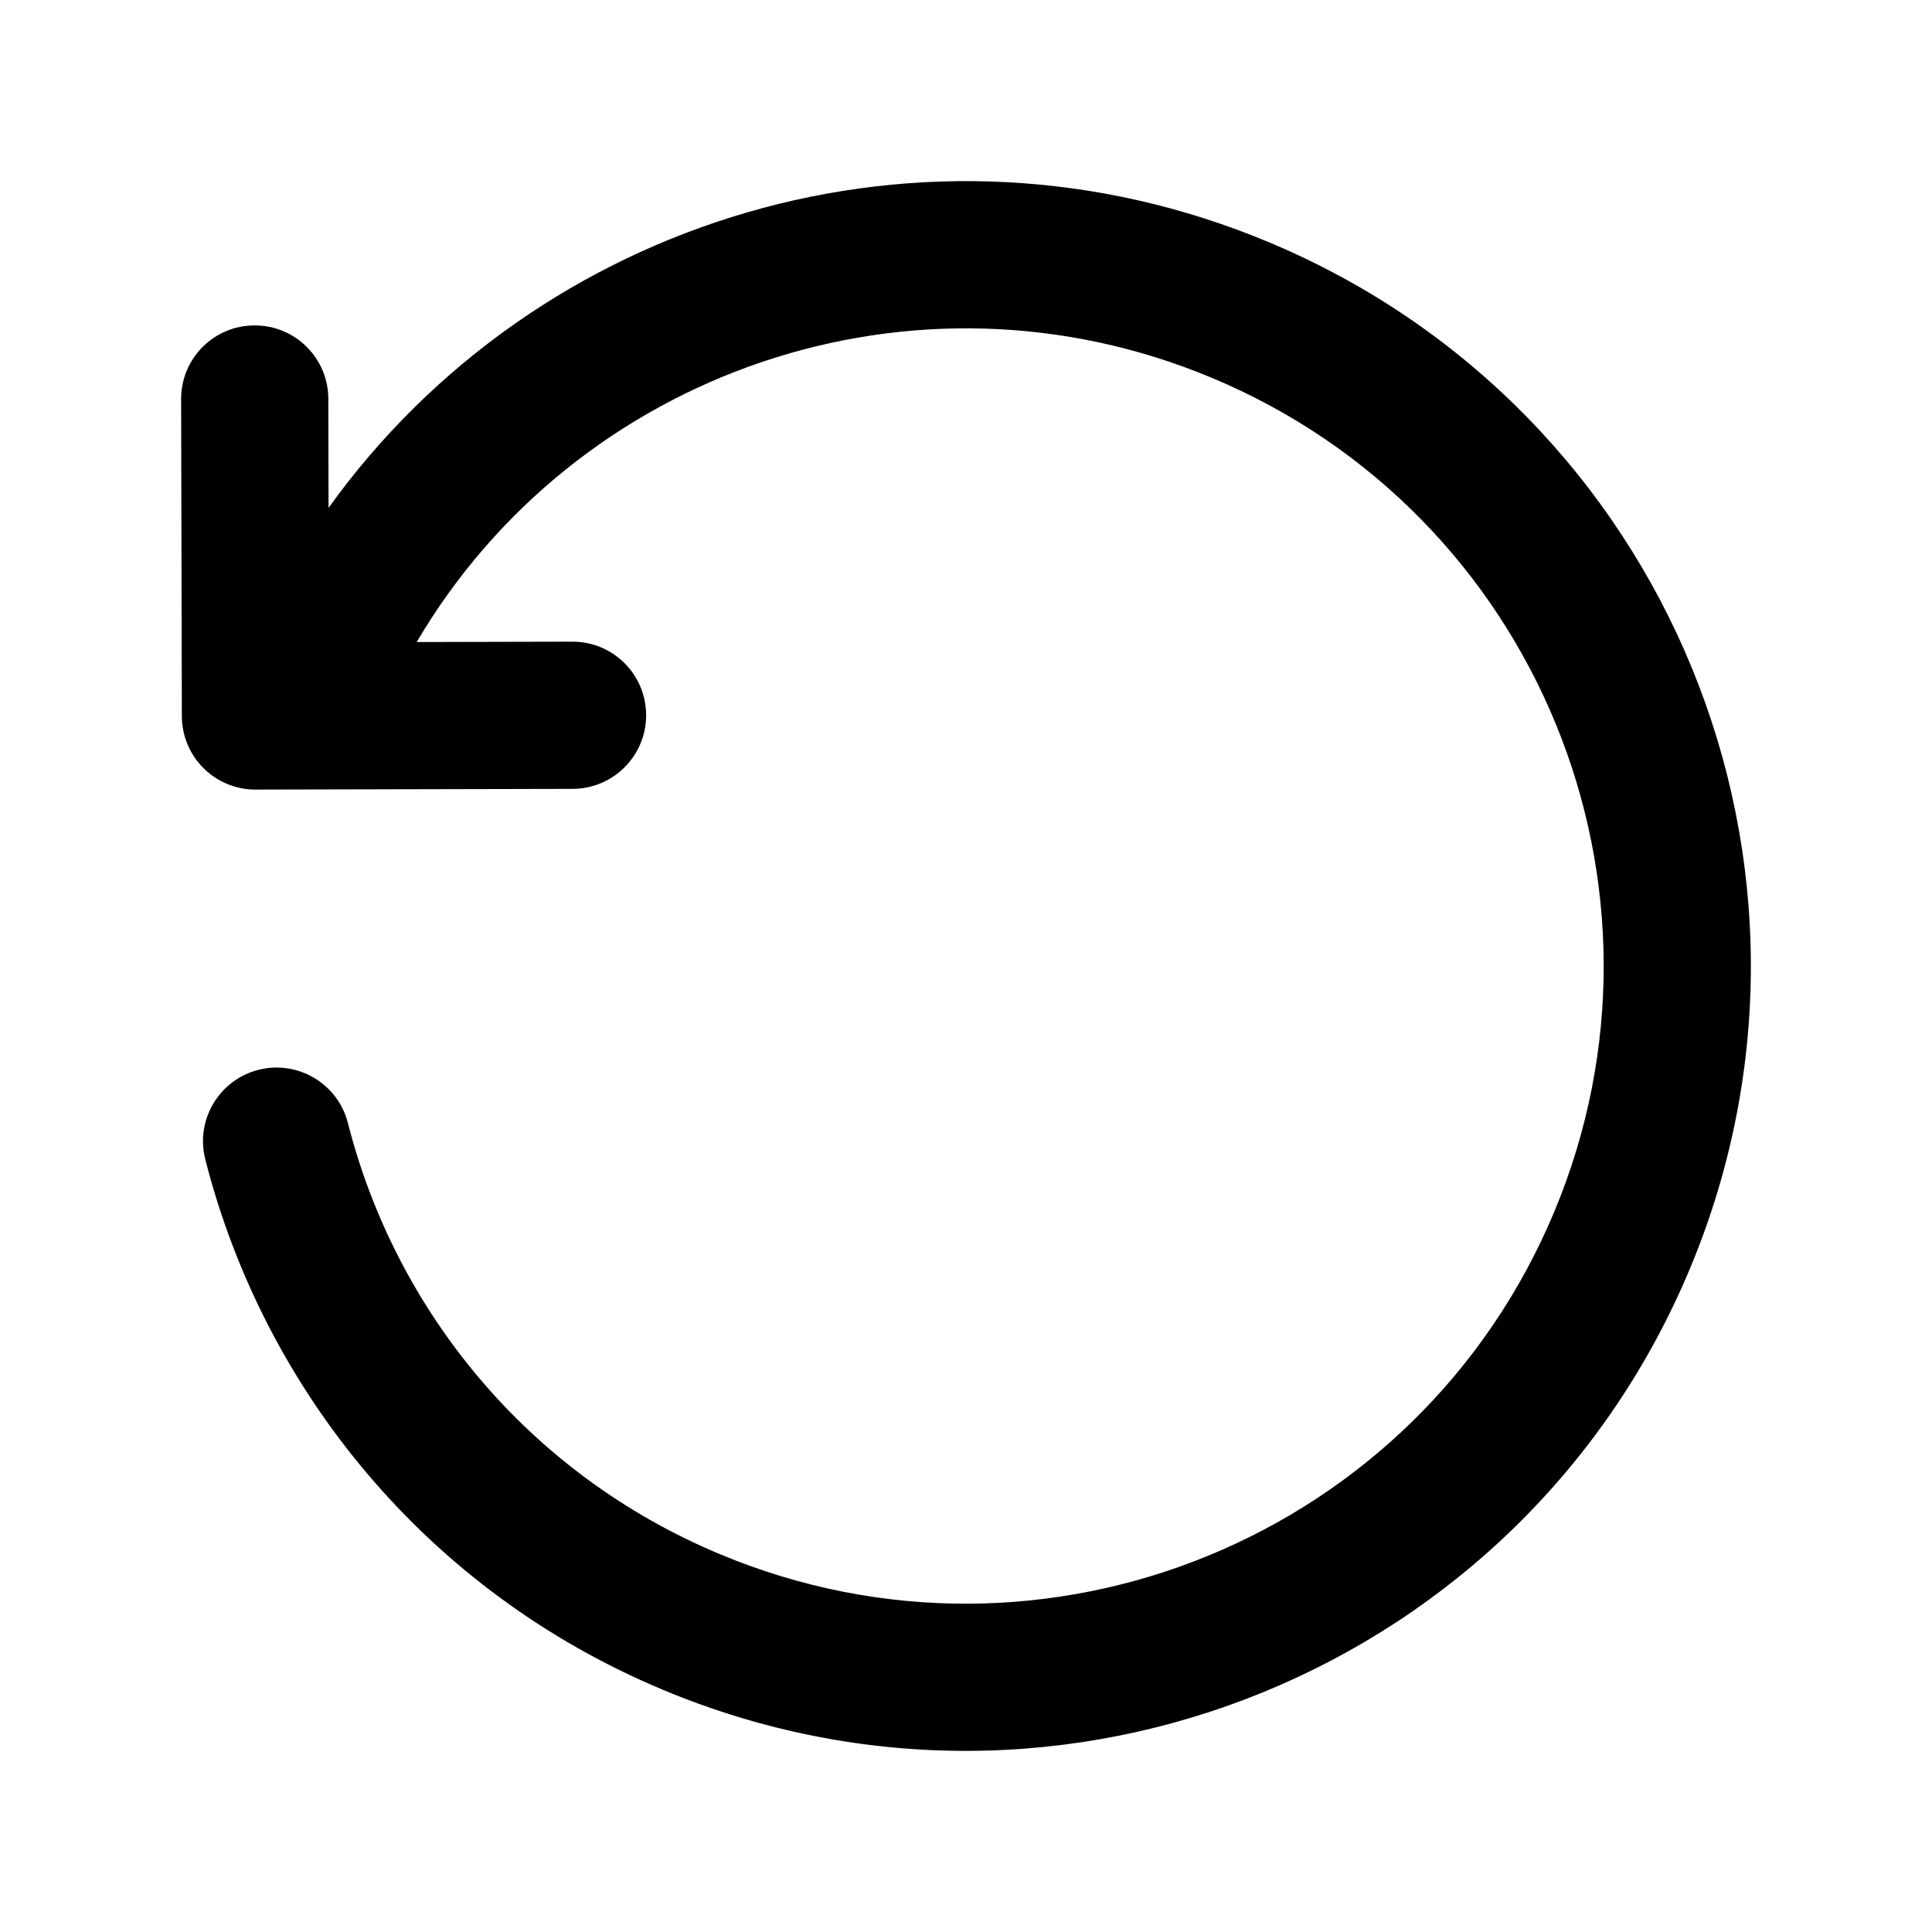
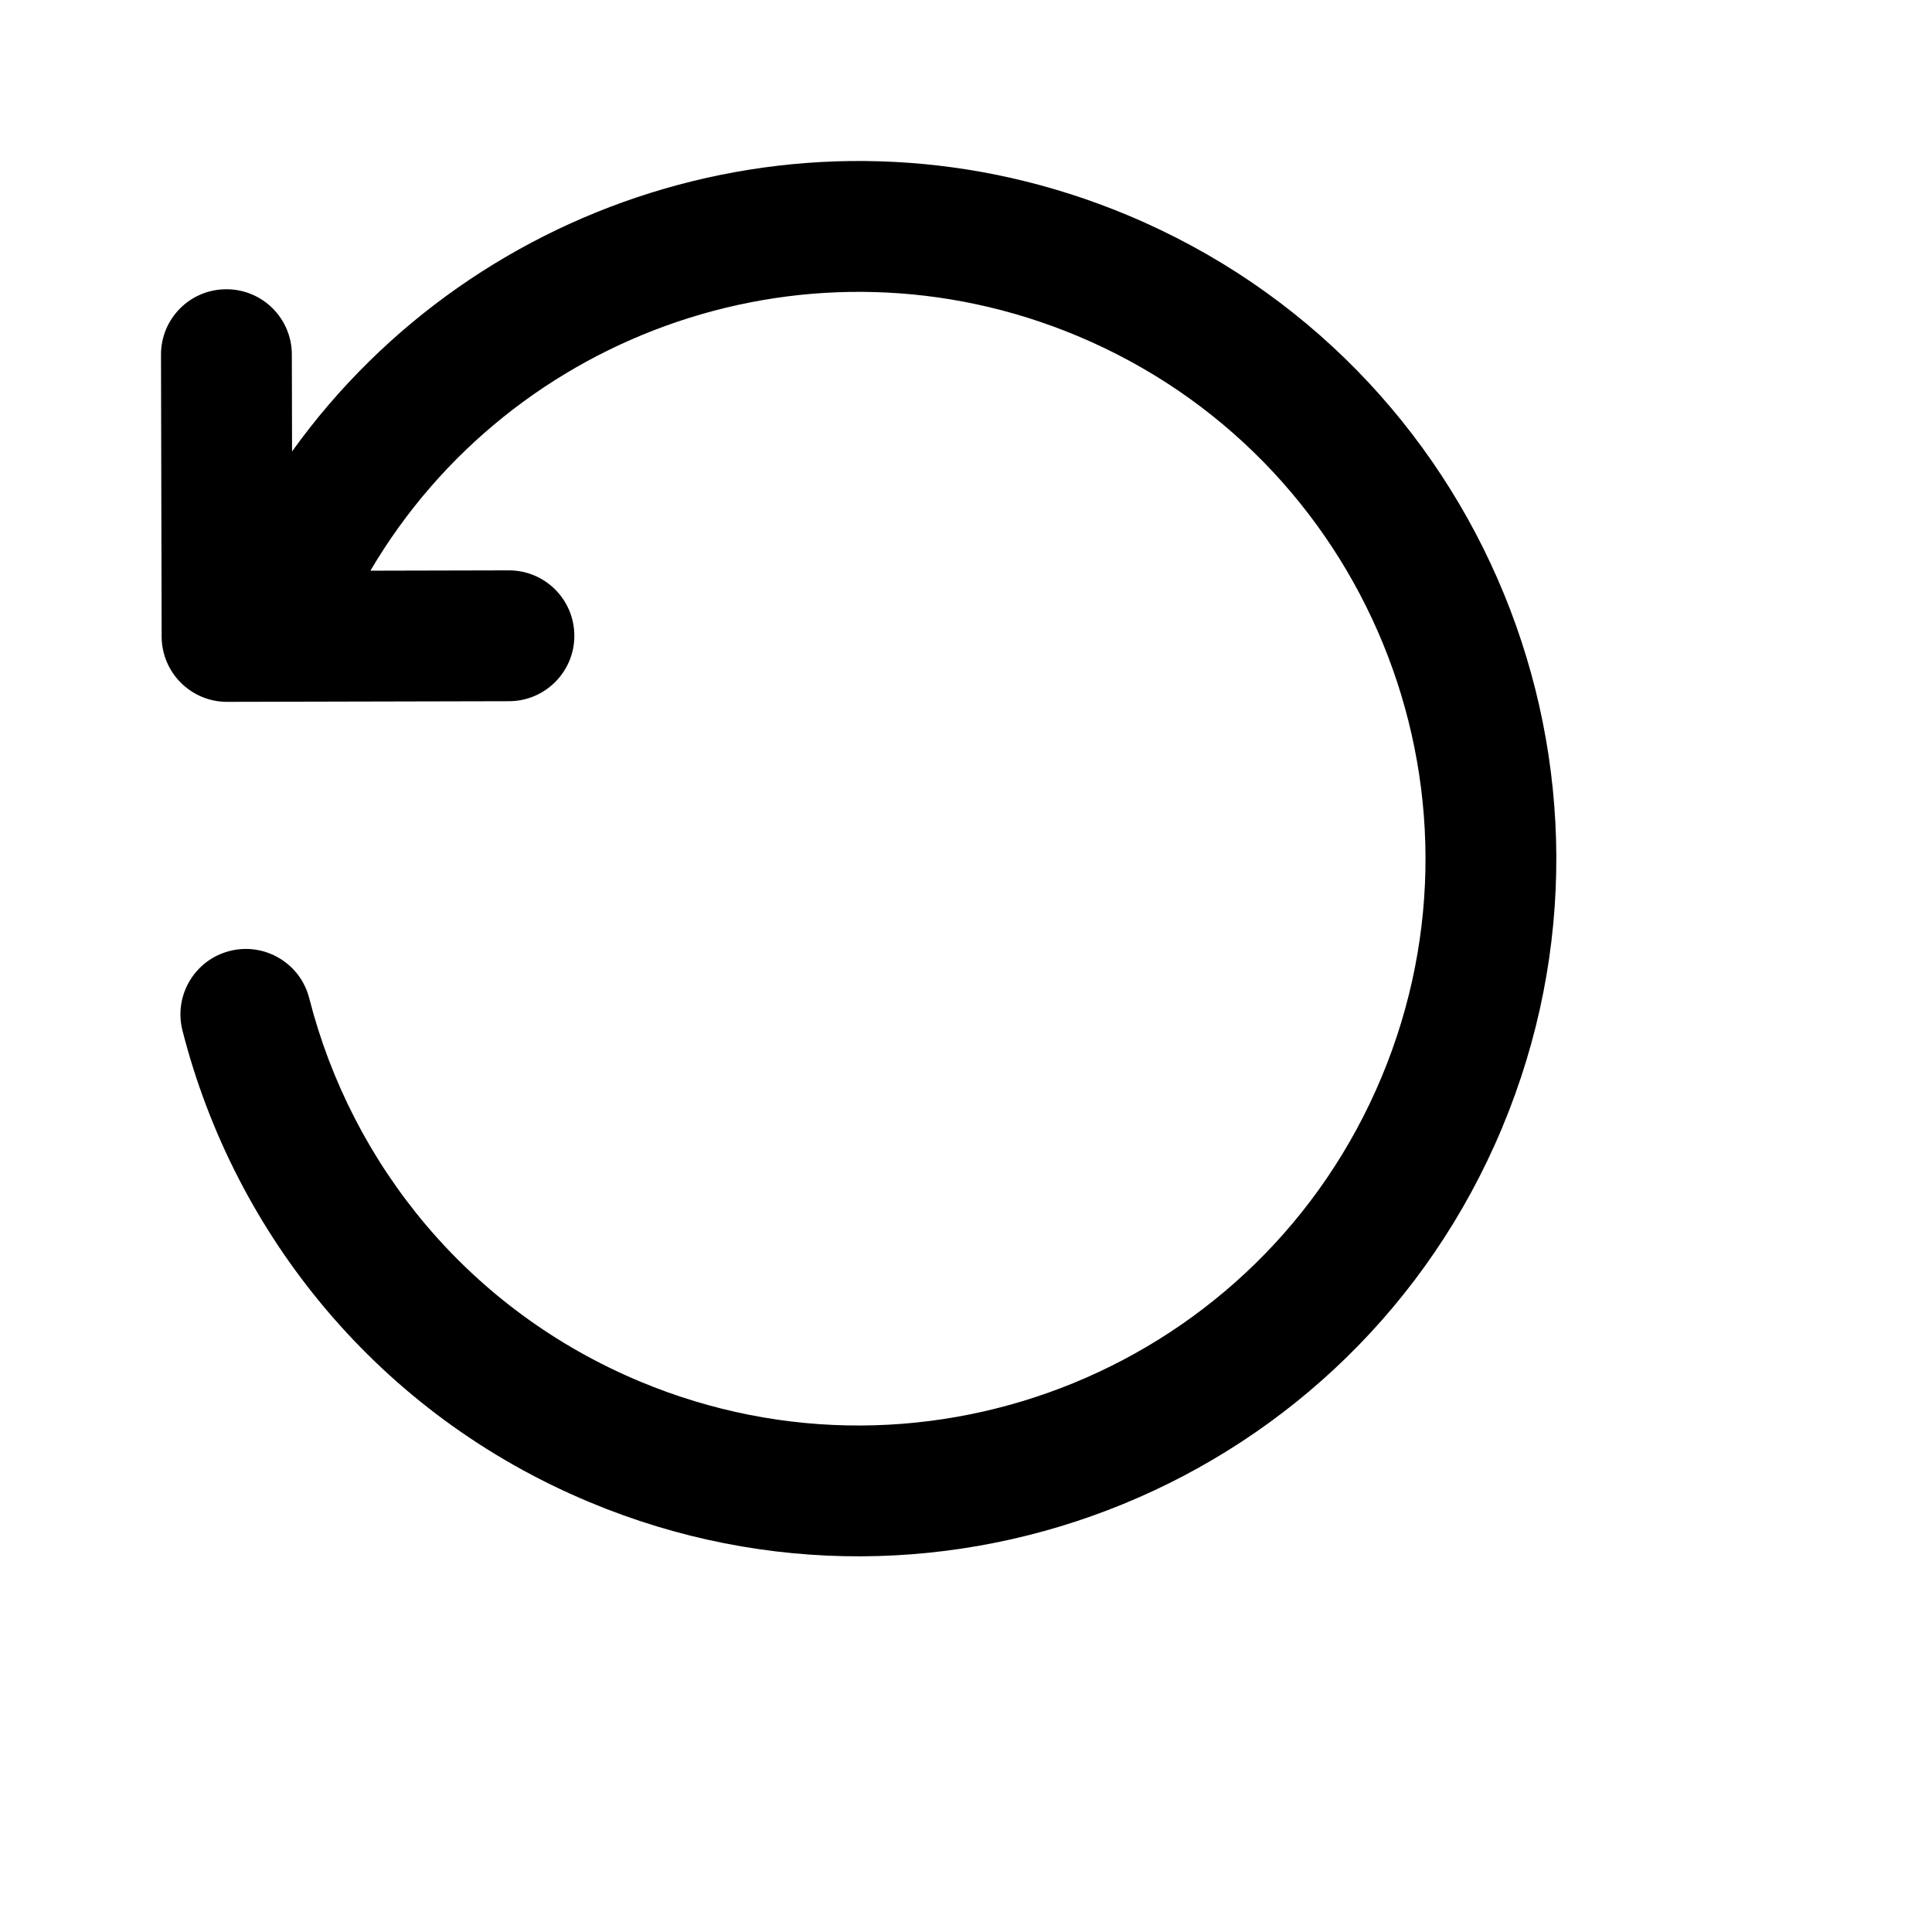
- <svg xmlns="http://www.w3.org/2000/svg" width="16" height="16" viewBox="0 0 16 16" fill="none">
+ <svg xmlns="http://www.w3.org/2000/svg" width="18" height="18" viewBox="0 0 18 18" fill="none">
  <path d="M10.036 3.129C7.571 2.099 4.769 3.077 3.451 5.317L4.74 5.314C5.077 5.313 5.35 5.585 5.351 5.922C5.352 6.258 5.08 6.532 4.743 6.533L2.117 6.539C1.781 6.54 1.507 6.268 1.506 5.931L1.5 3.305C1.499 2.969 1.771 2.695 2.108 2.695C2.445 2.694 2.718 2.966 2.719 3.302L2.721 4.206C4.446 1.802 7.659 0.814 10.506 2.005C13.818 3.389 15.38 7.195 13.995 10.507C12.611 13.818 8.804 15.38 5.492 13.995C3.533 13.177 2.186 11.509 1.7 9.601C1.617 9.275 1.814 8.943 2.14 8.86C2.466 8.777 2.798 8.974 2.881 9.3C3.277 10.853 4.371 12.206 5.962 12.871C8.653 13.996 11.746 12.727 12.871 10.037C13.996 7.346 12.727 4.254 10.036 3.129Z" fill="currentColor" />
</svg>
